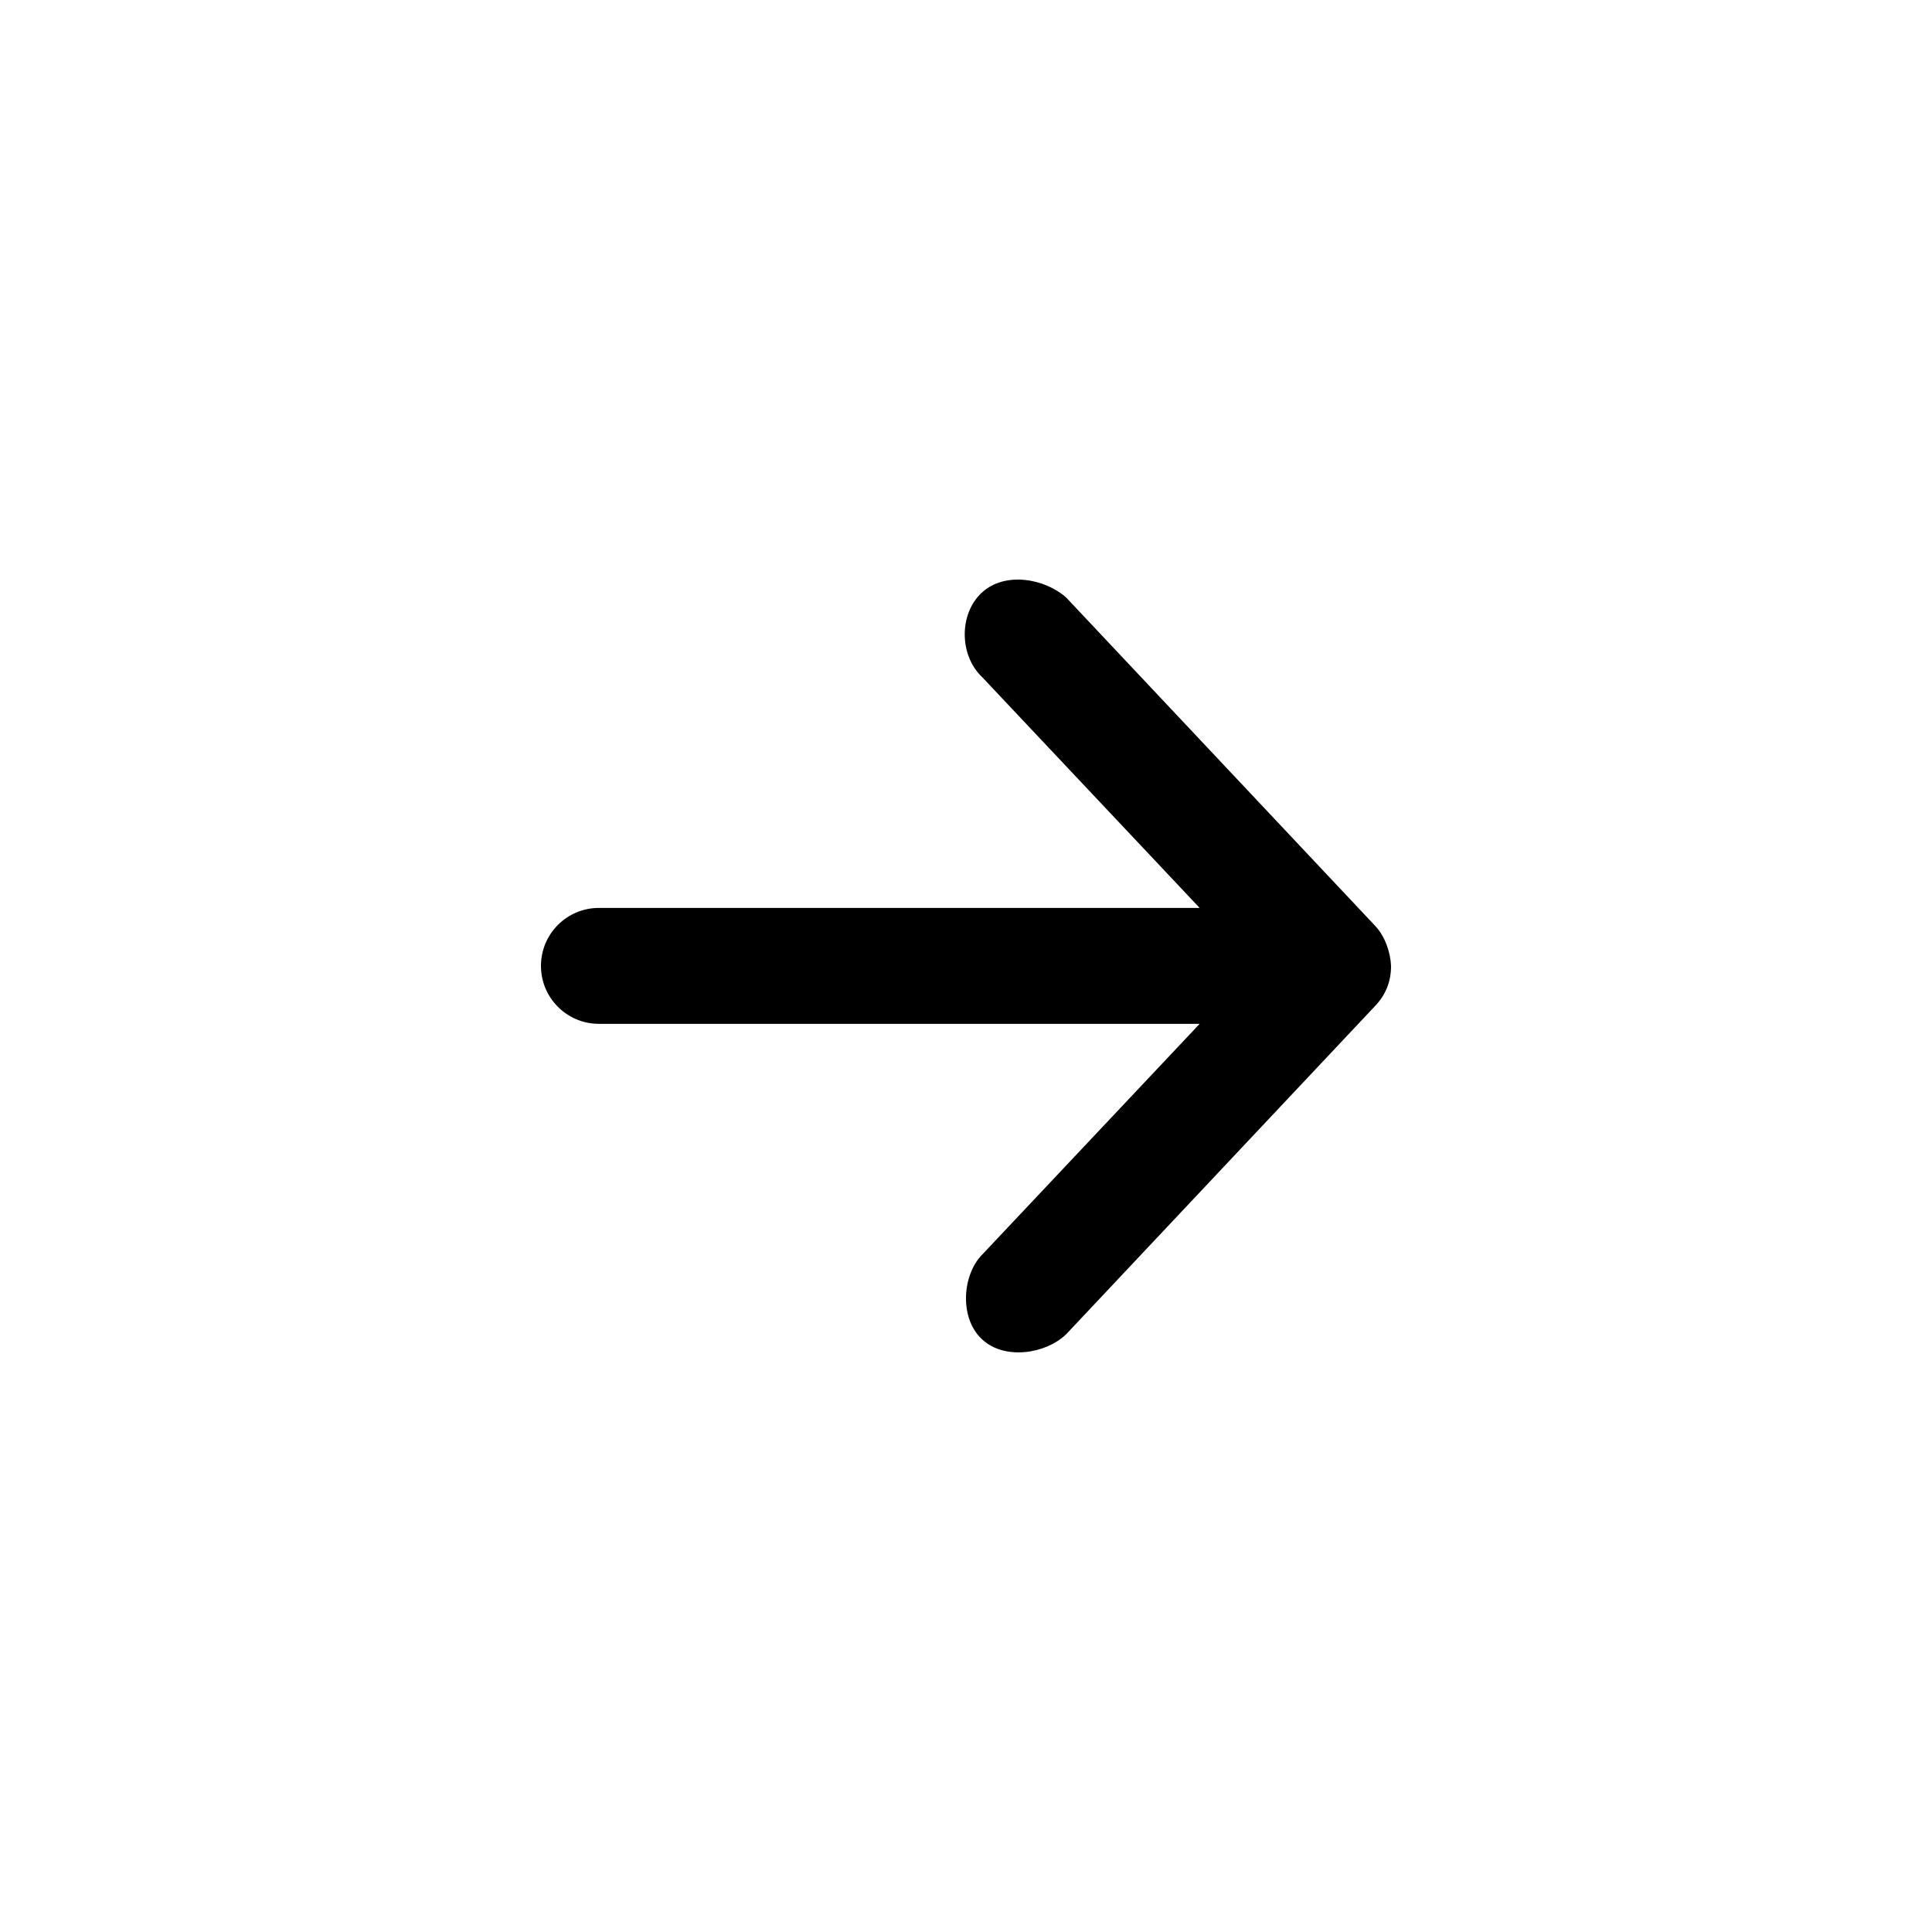
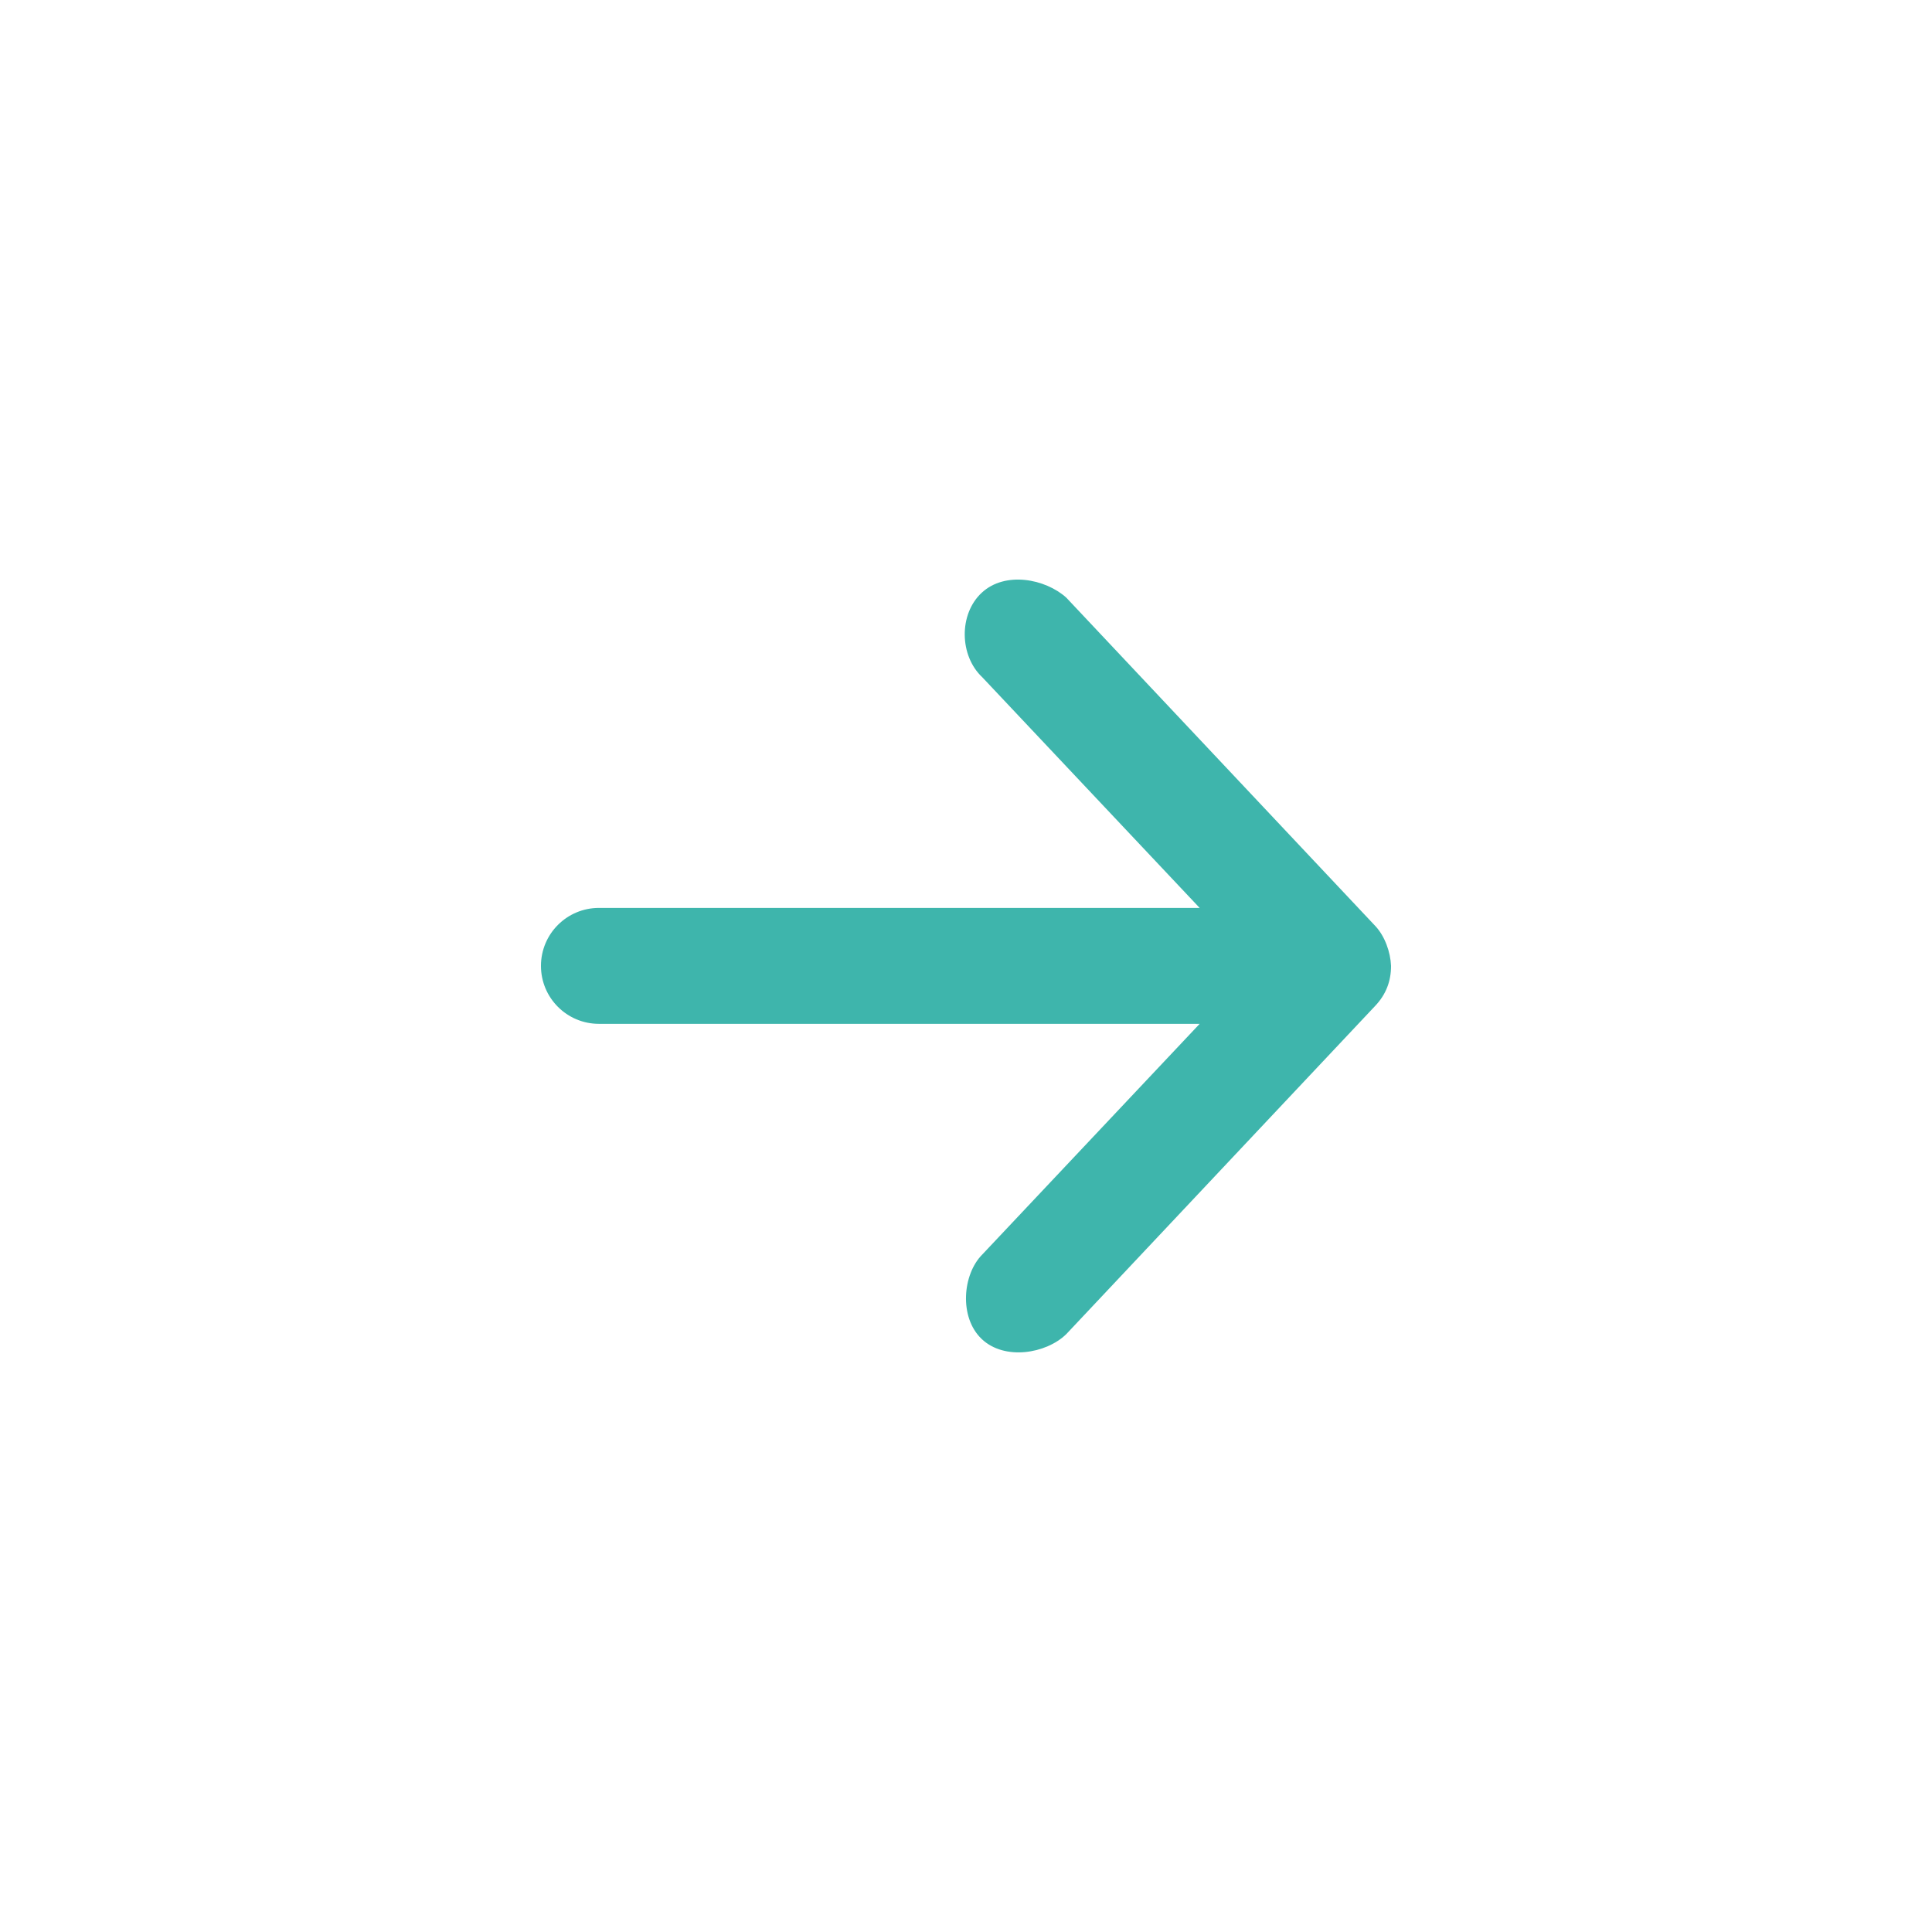
<svg xmlns="http://www.w3.org/2000/svg" fill="#000000" version="1.1" x="0px" y="0px" viewBox="0 0 100 100">
  <g transform="translate(0,-952.3622)">
-     <path d="m 72,1002.357 c -0.028,-0.715 -0.322,-1.541 -0.812,-2.063 l -16,-17.001 c -1.084,-0.974 -3.163,-1.377 -4.375,-0.25 -1.194,1.109 -1.158,3.261 0.031,4.375 l 11.25,11.938 -31.094,0 c -1.657,0 -3,1.343 -3,3 0,1.657 1.343,3 3,3 l 31.094,0 -11.25,11.938 c -1.024,1.026 -1.213,3.253 -0.031,4.375 1.182,1.122 3.335,0.764 4.375,-0.25 l 16,-17.001 c 0.547,-0.582 0.814,-1.264 0.812,-2.063 z" style="text-indent:0;text-transform:none;direction:ltr;block-progression:tb;baseline-shift:baseline;color:#000000;enable-background:accumulate;" fill="#000000" fill-opacity="1" fill-rule="nonzero" stroke="none" marker="none" visibility="visible" display="inline" overflow="visible" />
+     <path d="m 72,1002.357 c -0.028,-0.715 -0.322,-1.541 -0.812,-2.063 l -16,-17.001 c -1.084,-0.974 -3.163,-1.377 -4.375,-0.25 -1.194,1.109 -1.158,3.261 0.031,4.375 l 11.25,11.938 -31.094,0 c -1.657,0 -3,1.343 -3,3 0,1.657 1.343,3 3,3 l 31.094,0 -11.25,11.938 c -1.024,1.026 -1.213,3.253 -0.031,4.375 1.182,1.122 3.335,0.764 4.375,-0.25 l 16,-17.001 c 0.547,-0.582 0.814,-1.264 0.812,-2.063 z" style="text-indent:0;text-transform:none;direction:ltr;block-progression:tb;baseline-shift:baseline;color:#000000;enable-background:accumulate;" fill="#3eb5ac" fill-opacity="1" fill-rule="nonzero" stroke="none" marker="none" visibility="visible" display="inline" overflow="visible" />
  </g>
</svg>
